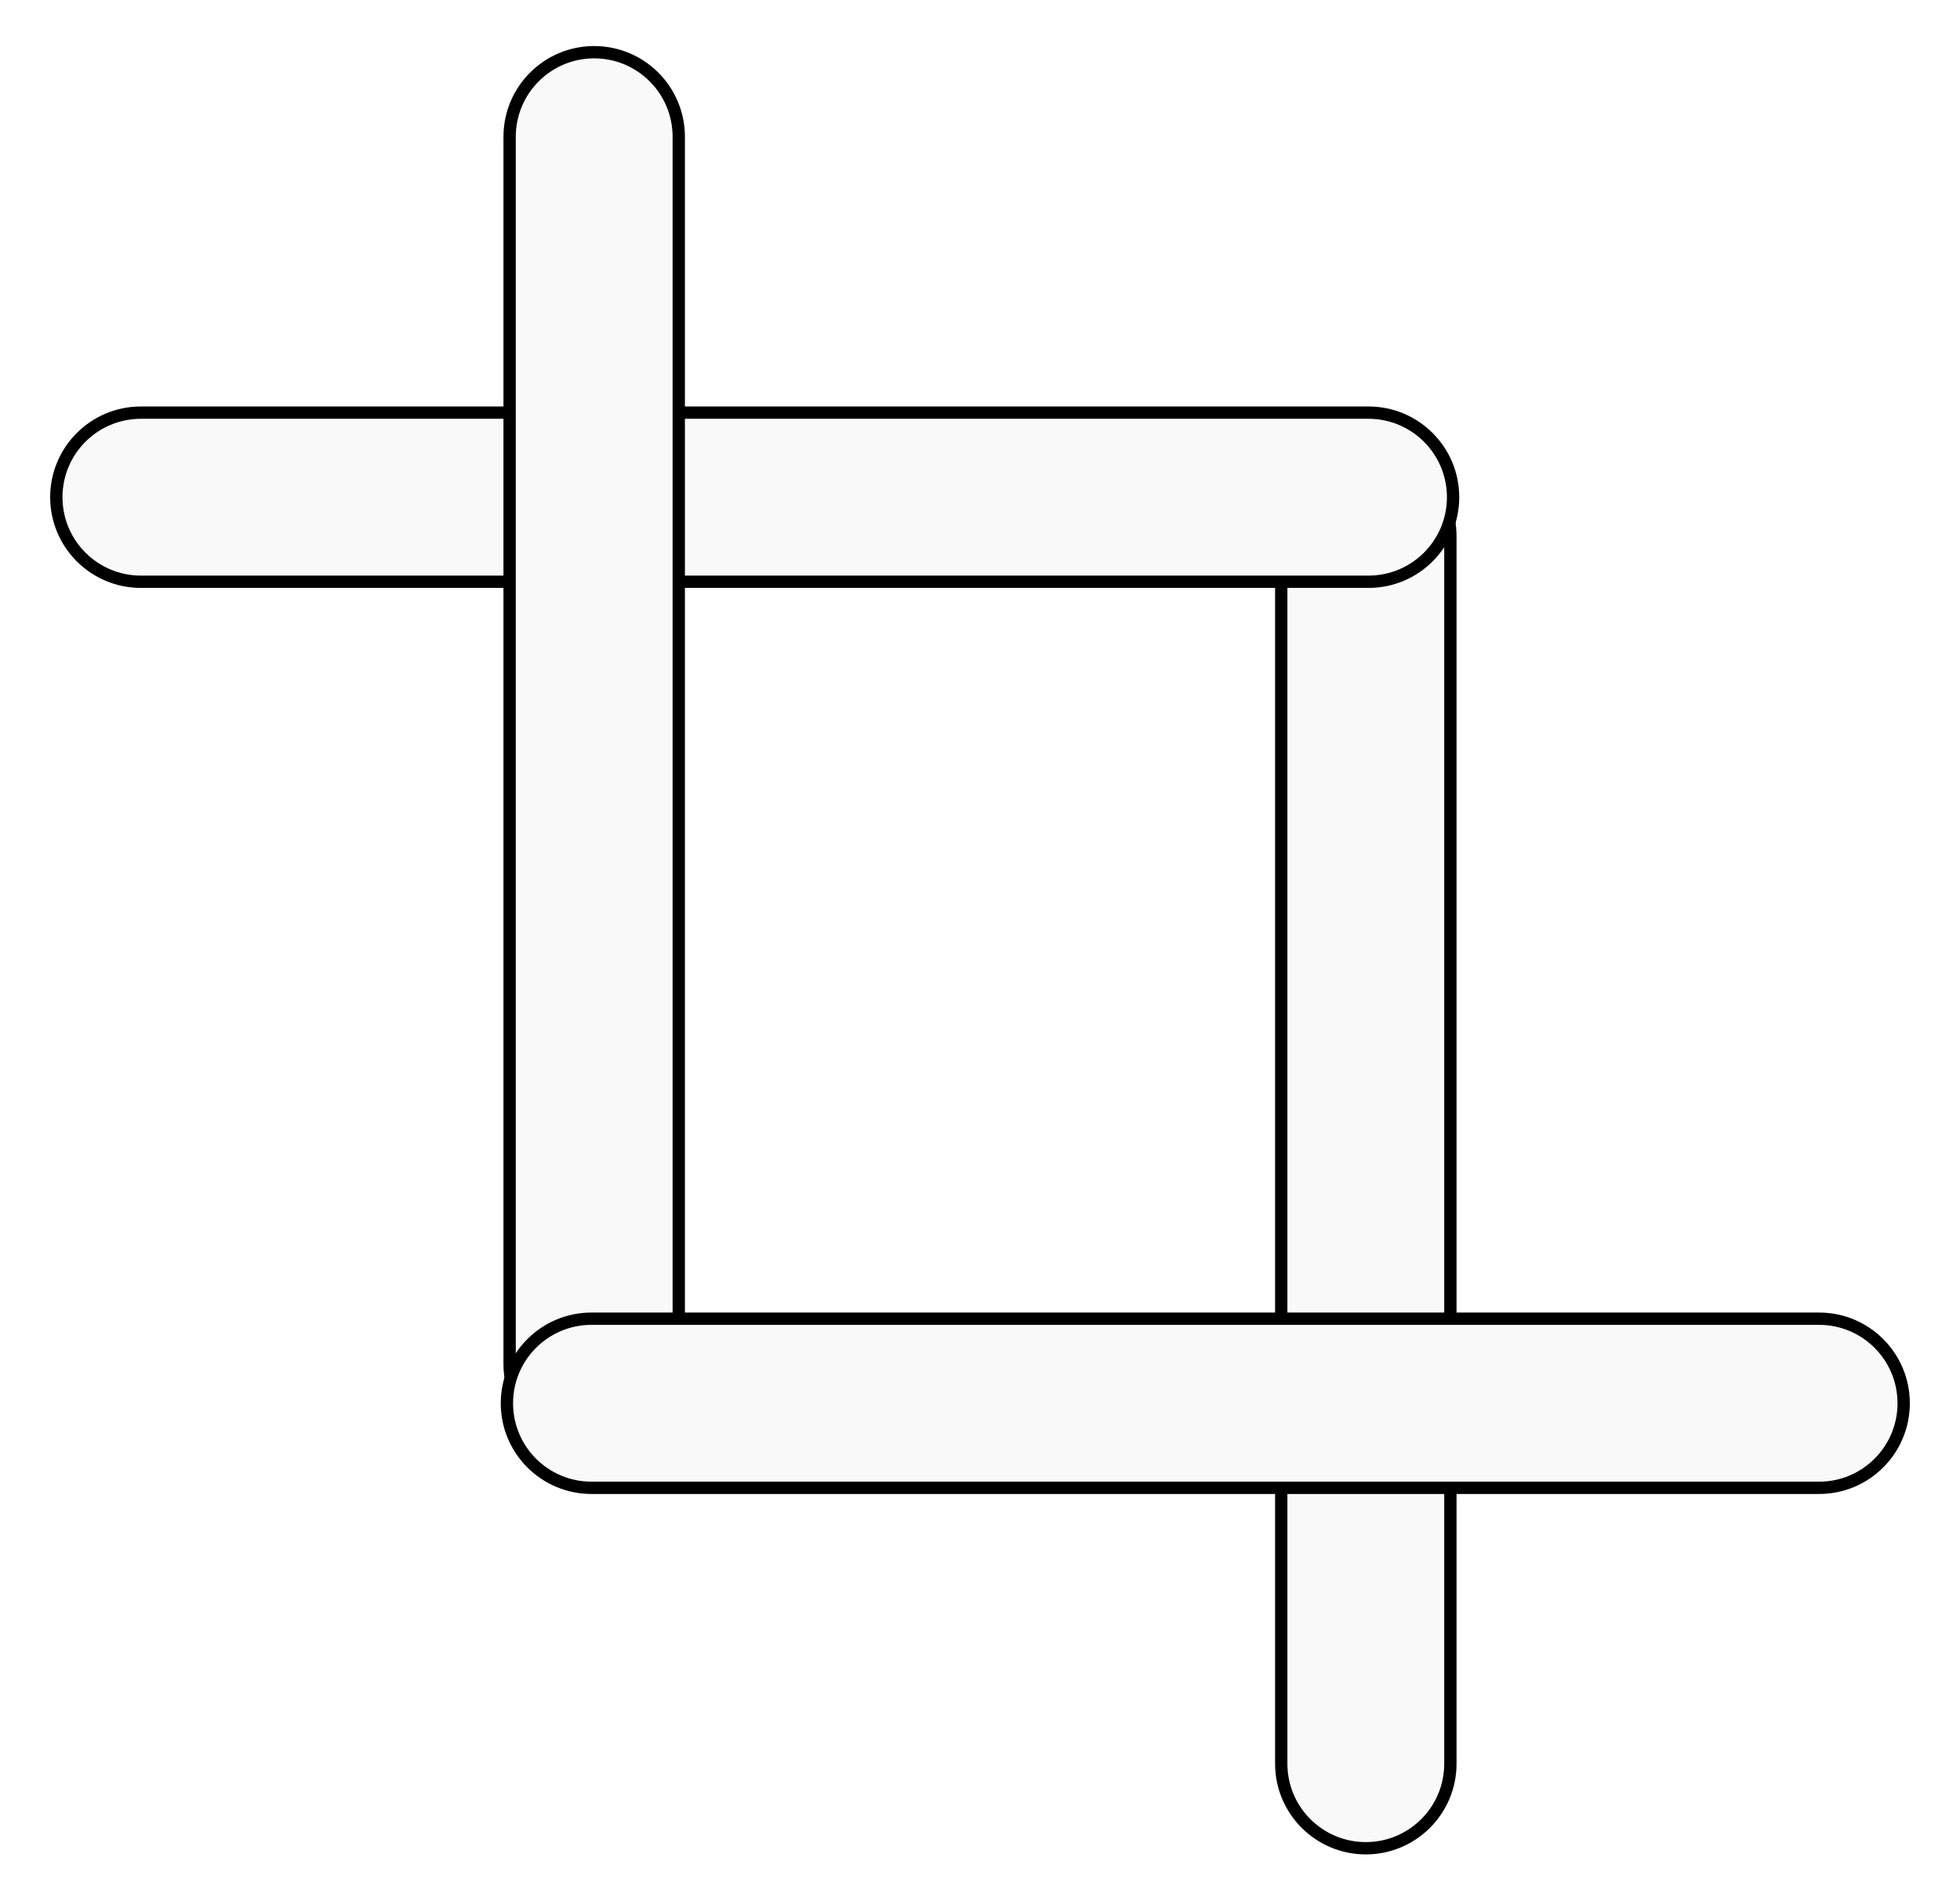
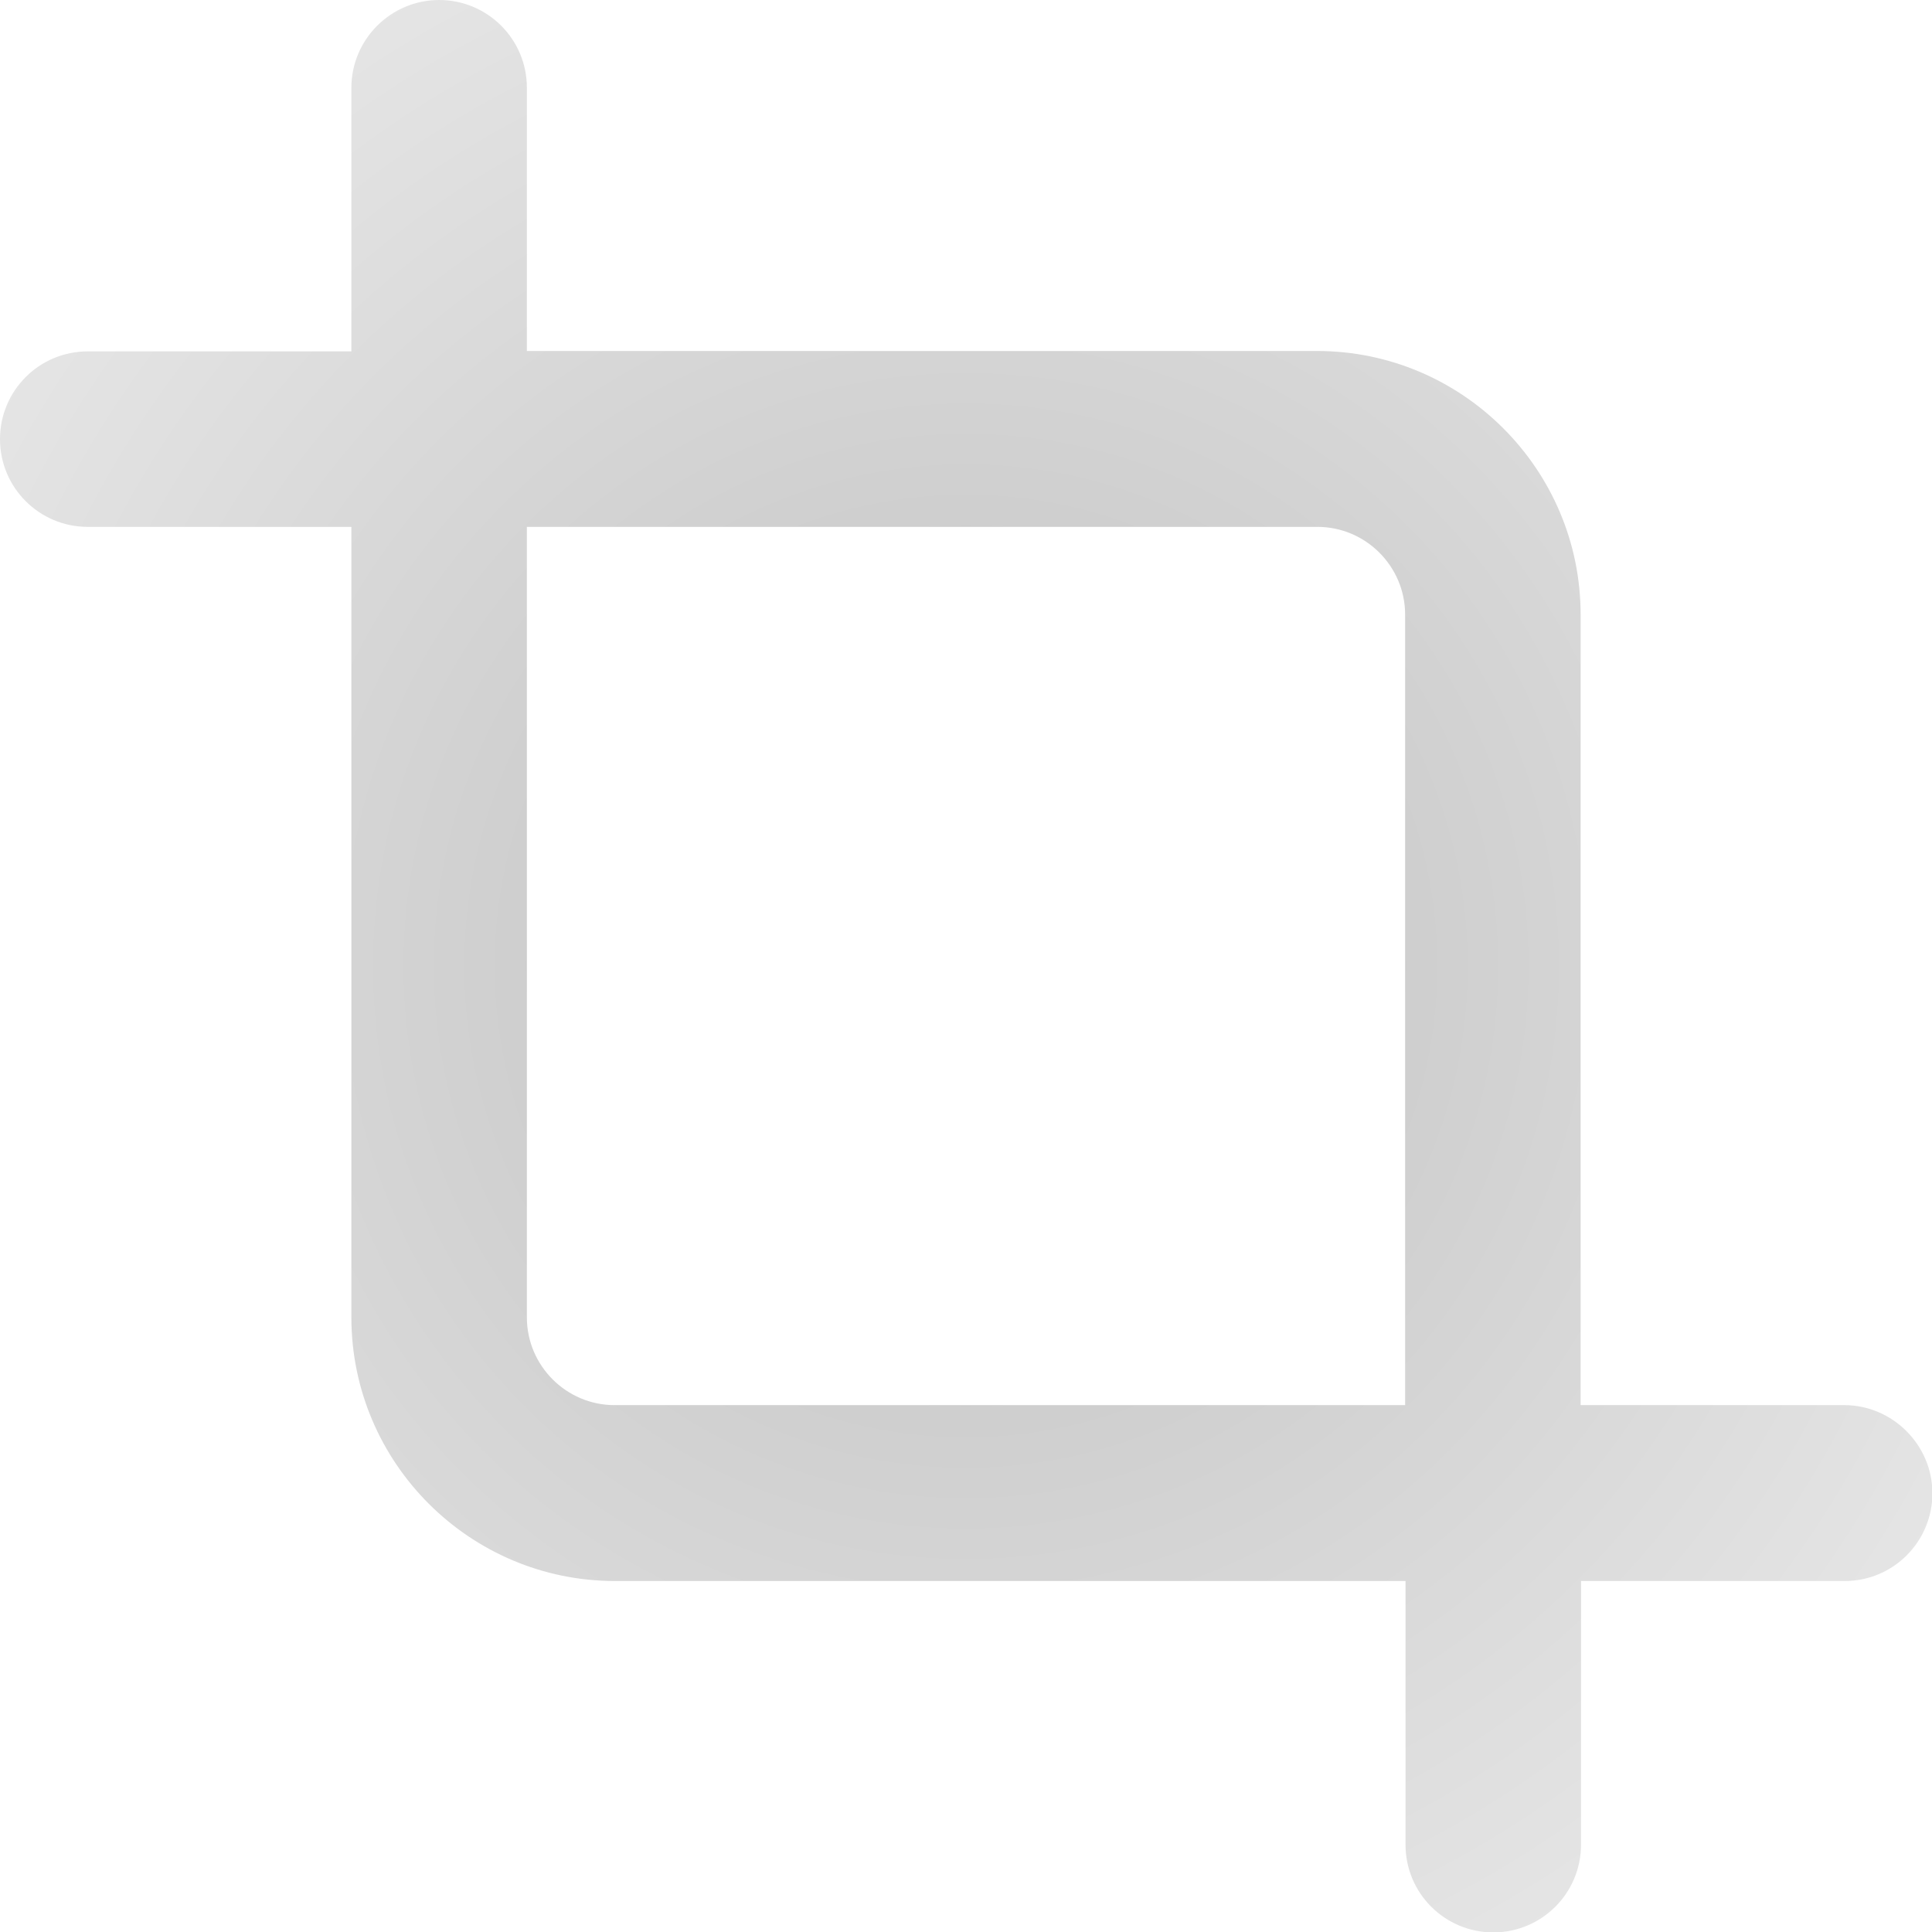
- <svg xmlns="http://www.w3.org/2000/svg" id="katman_2" data-name="katman 2" viewBox="0 0 434.99 421.82" version="1.1" xml:space="preserve">
-   <defs id="defs4">
-     <style id="style2">
-       .cls-1 {
-         fill: #d3af94;
-       }
- 
-       .cls-1, .cls-2, .cls-3, .cls-4, .cls-5, .cls-6, .cls-7, .cls-8, .cls-9 {
-         stroke-width: 0px;
-       }
- 
-       .cls-2 {
-         fill: #f7a833;
-       }
- 
-       .cls-3 {
-         fill: #ee9828;
-       }
- 
-       .cls-4 {
-         fill: #1a2e34;
-       }
- 
-       .cls-5 {
-         fill: #e88916;
-       }
- 
-       .cls-6 {
-         fill: #c8a184;
-       }
- 
-       .cls-7 {
-         fill: #e0bea2;
-       }
- 
-       .cls-8 {
-         fill: #f2908b;
-       }
- 
-       .cls-9 {
-         fill: #2a4551;
-       }
-     </style>
-     <style id="style2-535">
-       .cls-1 {
-         fill: #d3af94;
-       }
- 
-       .cls-1, .cls-2, .cls-3, .cls-4, .cls-5, .cls-6, .cls-7, .cls-8, .cls-9 {
-         stroke-width: 0px;
-       }
- 
-       .cls-2 {
-         fill: #f7a833;
-       }
- 
-       .cls-3 {
-         fill: #ee9828;
-       }
- 
-       .cls-4 {
-         fill: #1a2e34;
-       }
- 
-       .cls-5 {
-         fill: #e88916;
-       }
- 
-       .cls-6 {
-         fill: #c8a184;
-       }
- 
-       .cls-7 {
-         fill: #e0bea2;
-       }
- 
-       .cls-8 {
-         fill: #f2908b;
-       }
- 
-       .cls-9 {
-         fill: #2a4551;
-       }
-     </style>
-     <style id="style2-5">
-       .cls-1 {
-         fill: #d3af94;
-       }
- 
-       .cls-1, .cls-2, .cls-3, .cls-4, .cls-5, .cls-6, .cls-7, .cls-8, .cls-9 {
-         stroke-width: 0px;
-       }
- 
-       .cls-2 {
-         fill: #f7a833;
-       }
- 
-       .cls-3 {
-         fill: #ee9828;
-       }
- 
-       .cls-4 {
-         fill: #1a2e34;
-       }
- 
-       .cls-5 {
-         fill: #e88916;
-       }
- 
-       .cls-6 {
-         fill: #c8a184;
-       }
- 
-       .cls-7 {
-         fill: #e0bea2;
-       }
- 
-       .cls-8 {
-         fill: #f2908b;
-       }
- 
-       .cls-9 {
-         fill: #2a4551;
-       }
-     </style>
-     <style id="style2-53">
-       .cls-1 {
-         fill: #d3af94;
-       }
- 
-       .cls-1, .cls-2, .cls-3, .cls-4, .cls-5, .cls-6, .cls-7, .cls-8, .cls-9 {
-         stroke-width: 0px;
-       }
- 
-       .cls-2 {
-         fill: #f7a833;
-       }
- 
-       .cls-3 {
-         fill: #ee9828;
-       }
- 
-       .cls-4 {
-         fill: #1a2e34;
-       }
- 
-       .cls-5 {
-         fill: #e88916;
-       }
- 
-       .cls-6 {
-         fill: #c8a184;
-       }
- 
-       .cls-7 {
-         fill: #e0bea2;
-       }
- 
-       .cls-8 {
-         fill: #f2908b;
-       }
- 
-       .cls-9 {
-         fill: #2a4551;
-       }
-     </style>
-   </defs>
-   <g id="g332" transform="translate(-50,40)">
-     <g id="g318" transform="translate(4.279572,-72.22294)">
-       <rect style="fill:#f9f9f9;fill-opacity:1;stroke:#000000;stroke-width:5.466;stroke-linecap:round;stroke-dasharray:none;stroke-opacity:1;paint-order:stroke fill markers" id="rect853" width="307.254" height="34.804" x="-441.089" y="331.438" ry="17.402" transform="rotate(-90)" />
-       <rect style="fill:#f9f9f9;fill-opacity:1;stroke:#000000;stroke-width:5.466;stroke-linecap:round;stroke-dasharray:none;stroke-opacity:1;paint-order:stroke fill markers" id="rect314" width="307.254" height="34.804" x="-366.842" y="-159.981" ry="17.402" transform="scale(-1)" />
-     </g>
-     <g id="g324" transform="rotate(180,265.3552,207.0215)">
-       <rect style="fill:#f9f9f9;fill-opacity:1;stroke:#000000;stroke-width:5.466;stroke-linecap:round;stroke-dasharray:none;stroke-opacity:1;paint-order:stroke fill markers" id="rect320" width="307.254" height="34.804" x="-441.089" y="331.438" ry="17.402" transform="rotate(-90)" />
-       <rect style="fill:#f9f9f9;fill-opacity:1;stroke:#000000;stroke-width:5.466;stroke-linecap:round;stroke-dasharray:none;stroke-opacity:1;paint-order:stroke fill markers" id="rect322" width="307.254" height="34.804" x="-366.842" y="-159.981" ry="17.402" transform="scale(-1)" />
-     </g>
-   </g>
+ <svg xmlns="http://www.w3.org/2000/svg" version="1.1" id="katman_1" x="0px" y="0px" viewBox="0 0 48 48" style="enable-background:new 0 0 48 48;" xml:space="preserve">
+   <style type="text/css">
+ 	.st0{fill:url(#SVGID_1_);}
+ </style>
+   <radialGradient id="SVGID_1_" cx="24" cy="24" r="48.753" gradientUnits="userSpaceOnUse">
+     <stop offset="0" style="stop-color:#C0C0C0" />
+     <stop offset="0.976" style="stop-color:#FFFFFF" />
+   </radialGradient>
+   <path class="st0" d="M45.82,34.91h-6.55V15.27c0-3.61-2.94-6.55-6.55-6.55H13.09V2.18c0-1.21-0.98-2.18-2.18-2.18  S8.73,0.98,8.73,2.18v6.55H2.18C0.98,8.73,0,9.7,0,10.91s0.98,2.18,2.18,2.18h6.55v19.64c0,3.61,2.94,6.55,6.55,6.55h19.64v6.55  c0,1.21,0.98,2.18,2.18,2.18c1.21,0,2.18-0.98,2.18-2.18v-6.55h6.55c1.21,0,2.18-0.98,2.18-2.18S47.02,34.91,45.82,34.91z   M15.27,34.91c-1.2,0-2.18-0.98-2.18-2.18V13.09h19.64c1.2,0,2.18,0.98,2.18,2.18v19.64H15.27z" />
</svg>
